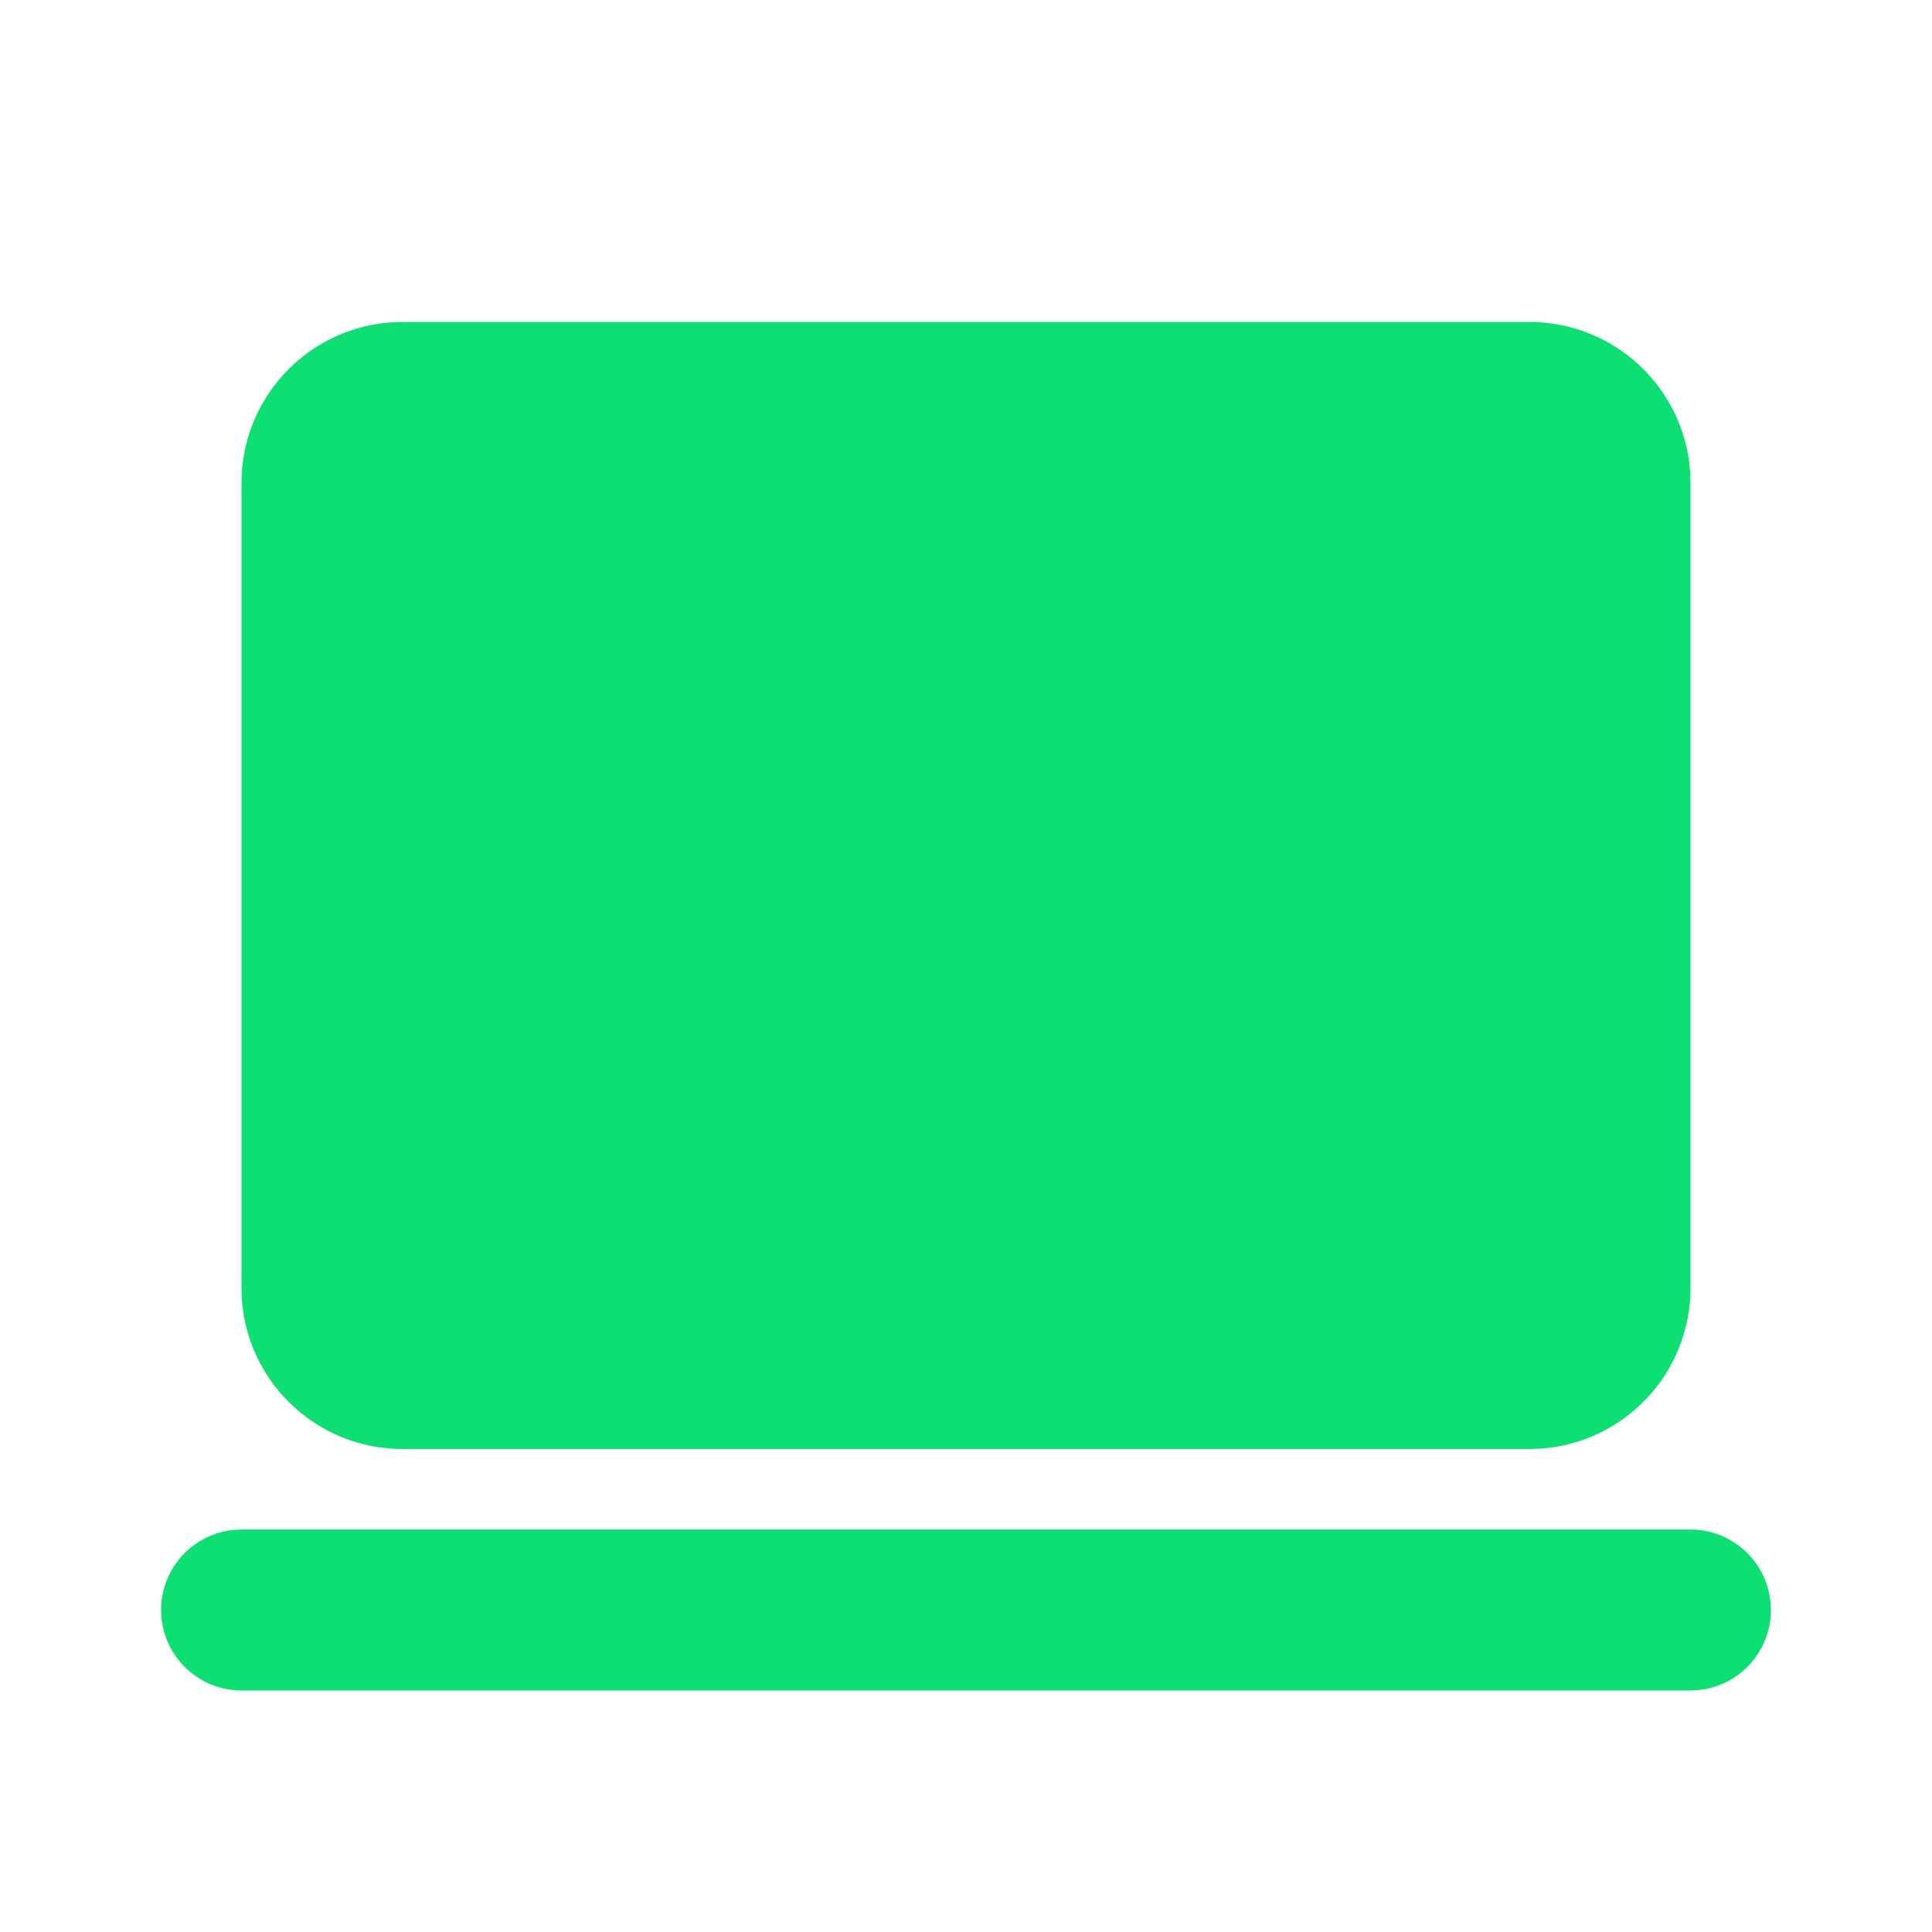
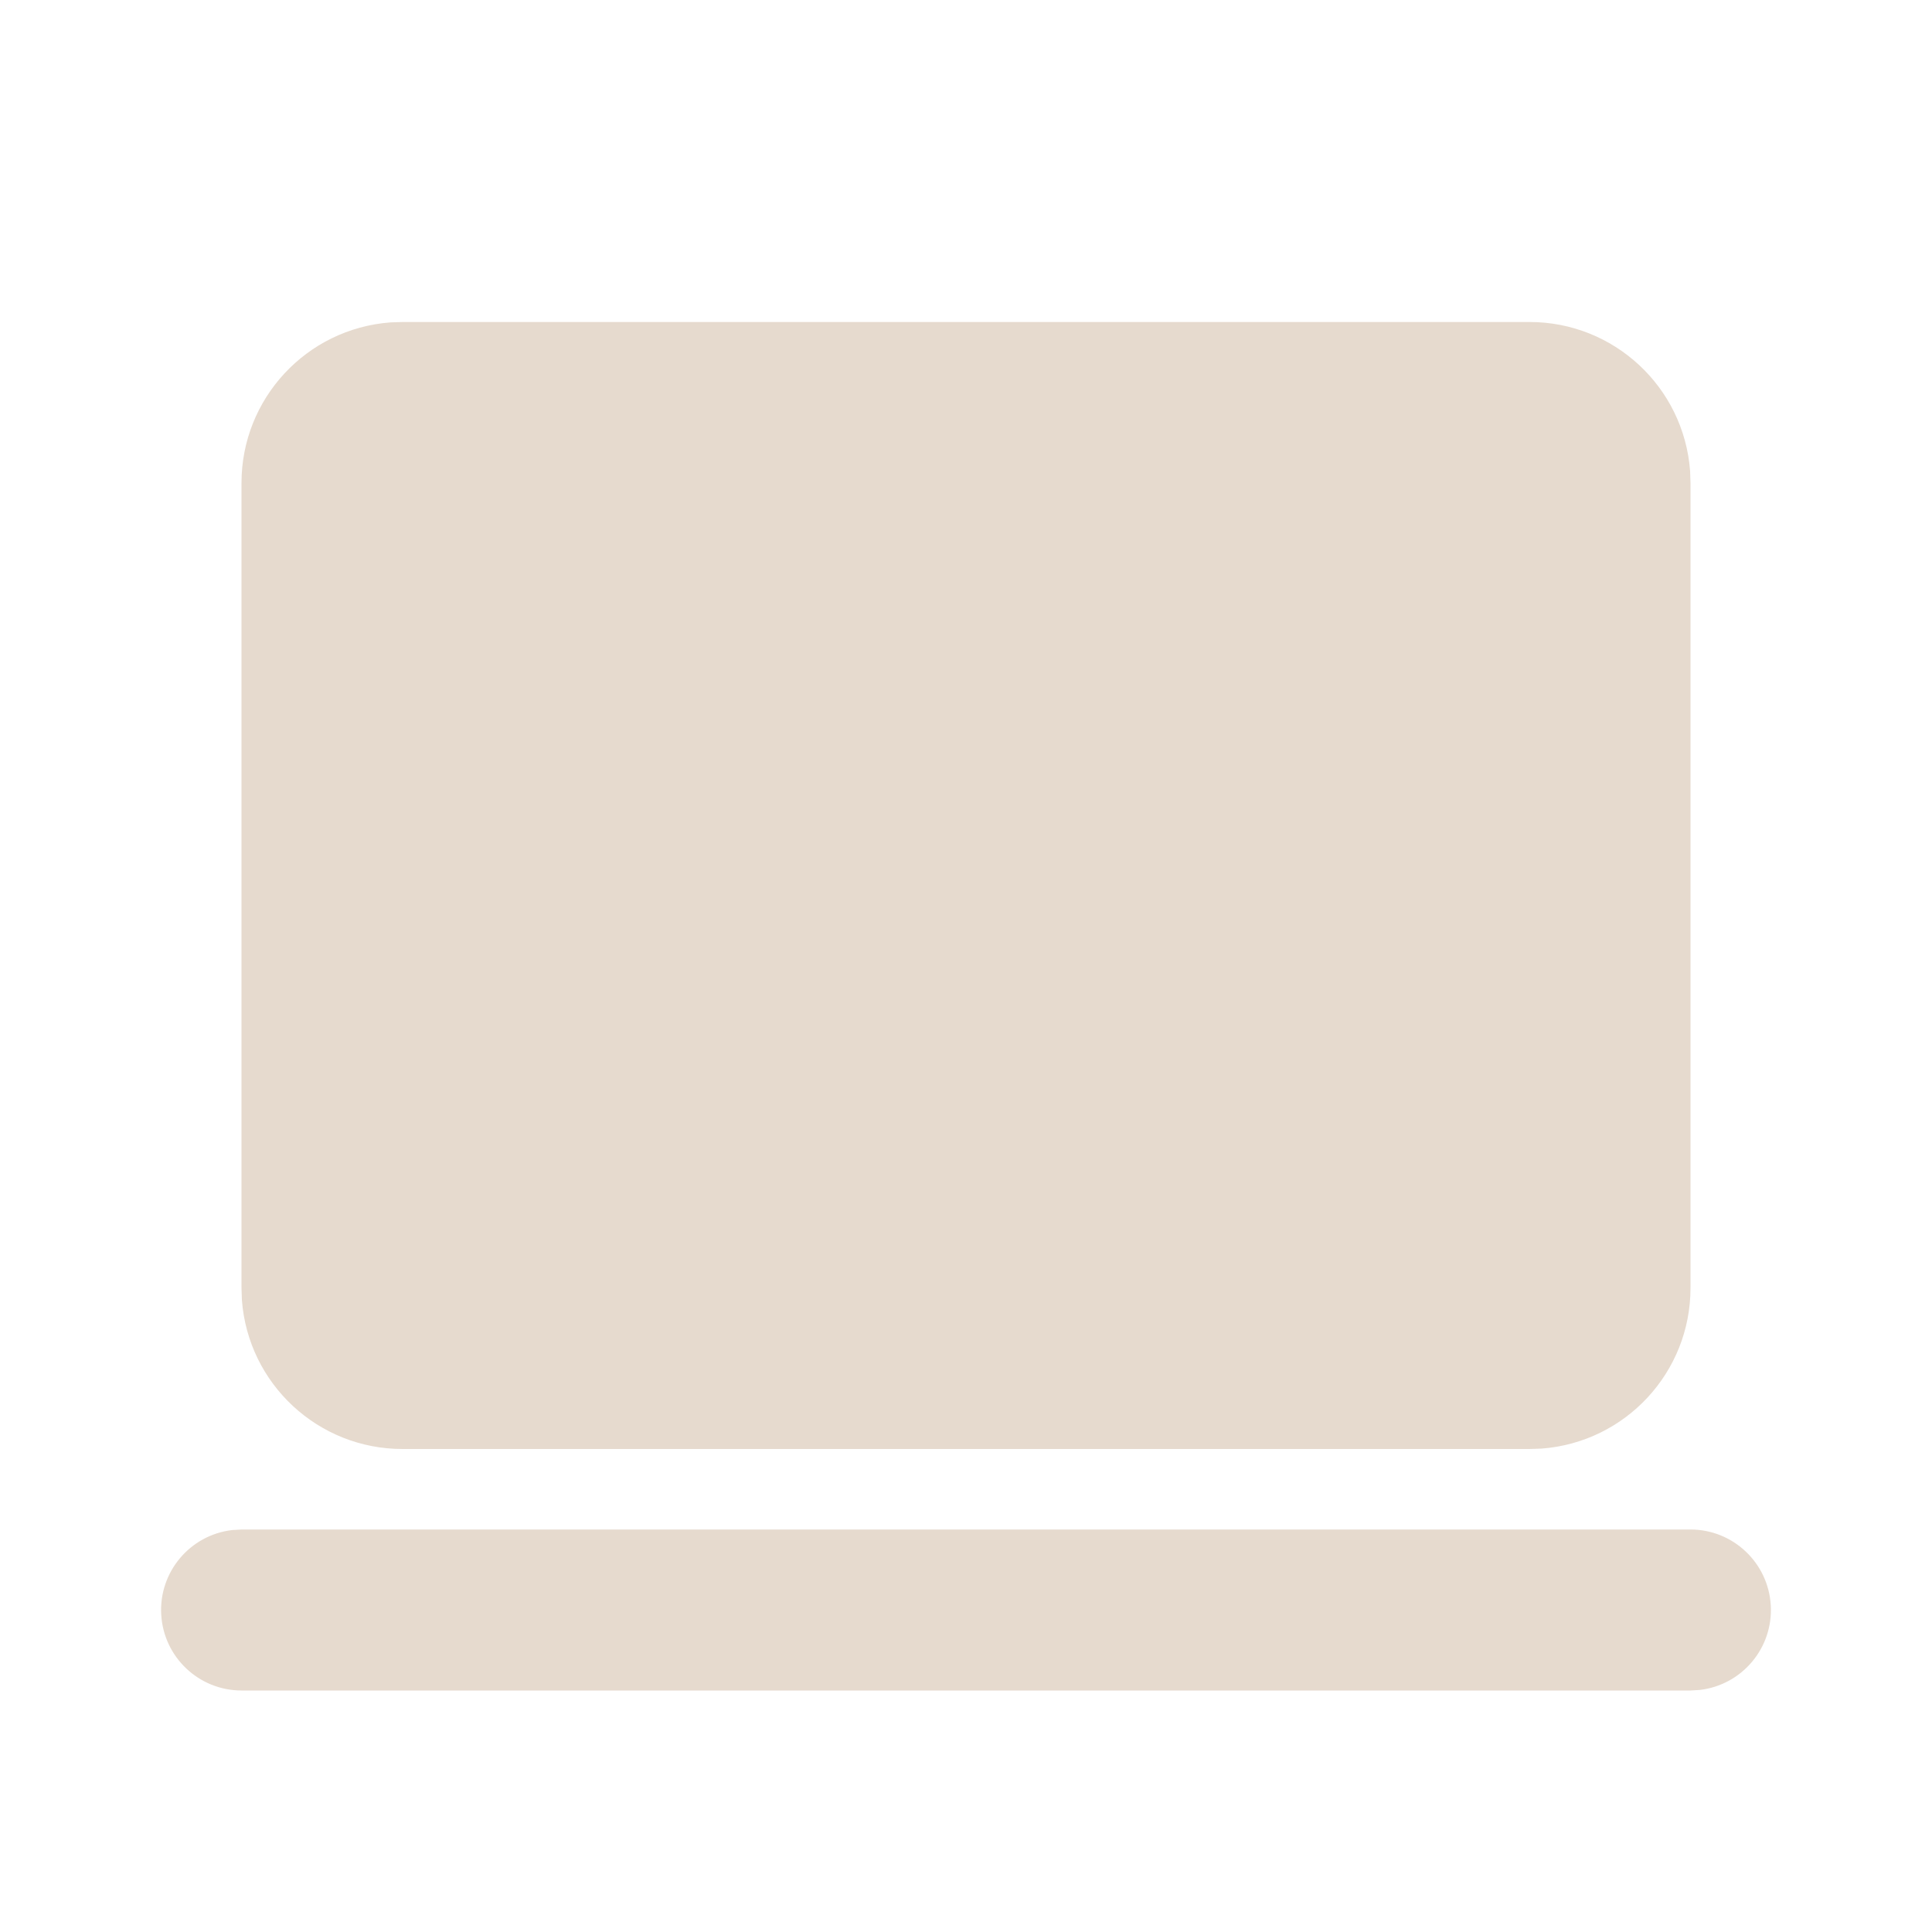
- <svg xmlns="http://www.w3.org/2000/svg" viewBox="0 0 24 24">
+ <svg xmlns="http://www.w3.org/2000/svg" width="24" height="24" viewBox="0 0 24 24">
  <g fill="none">
-     <path d="M24 0v24H0V0zM12.593 23.258l-.011.002l-.071.035l-.02.004l-.014-.004l-.071-.035q-.016-.005-.024.005l-.004.01l-.017.428l.005.02l.01.013l.104.074l.015.004l.012-.004l.104-.074l.012-.016l.004-.017l-.017-.427q-.004-.016-.017-.018m.265-.113l-.013.002l-.185.093l-.01.01l-.003.011l.018.43l.005.012l.008.007l.201.093q.019.005.029-.008l.004-.014l-.034-.614q-.005-.019-.02-.022m-.715.002a.02.02 0 0 0-.027.006l-.006.014l-.034.614q.001.018.017.024l.015-.002l.201-.093l.01-.008l.004-.011l.017-.43l-.003-.012l-.01-.01z" />
-     <path fill="#0ddf72" d="M21 19a1 1 0 0 1 .117 1.993L21 21H3a1 1 0 0 1-.117-1.993L3 19zM19 4a2 2 0 0 1 1.995 1.85L21 6v10a2 2 0 0 1-1.85 1.995L19 18H5a2 2 0 0 1-1.995-1.85L3 16V6a2 2 0 0 1 1.85-1.995L5 4z" />
+     <path d="m12.593 23.258l-.011.002l-.071.035l-.02.004l-.014-.004l-.071-.035q-.016-.005-.024.005l-.004.01l-.017.428l.005.02l.01.013l.104.074l.015.004l.012-.004l.104-.074l.012-.016l.004-.017l-.017-.427q-.004-.016-.017-.018m.265-.113l-.013.002l-.185.093l-.01.01l-.003.011l.018.43l.005.012l.008.007l.201.093q.019.005.029-.008l.004-.014l-.034-.614q-.005-.018-.02-.022m-.715.002a.02.02 0 0 0-.027.006l-.006.014l-.034.614q.001.018.017.024l.015-.002l.201-.093l.01-.008l.004-.011l.017-.43l-.003-.012l-.01-.01z" />
+     <path fill="#e6dace" d="M21 19a1 1 0 0 1 .117 1.993L21 21H3a1 1 0 0 1-.117-1.993L3 19zM19 4a2 2 0 0 1 1.995 1.85L21 6v10a2 2 0 0 1-1.85 1.995L19 18H5a2 2 0 0 1-1.995-1.85L3 16V6a2 2 0 0 1 1.85-1.995L5 4z" />
  </g>
</svg>
